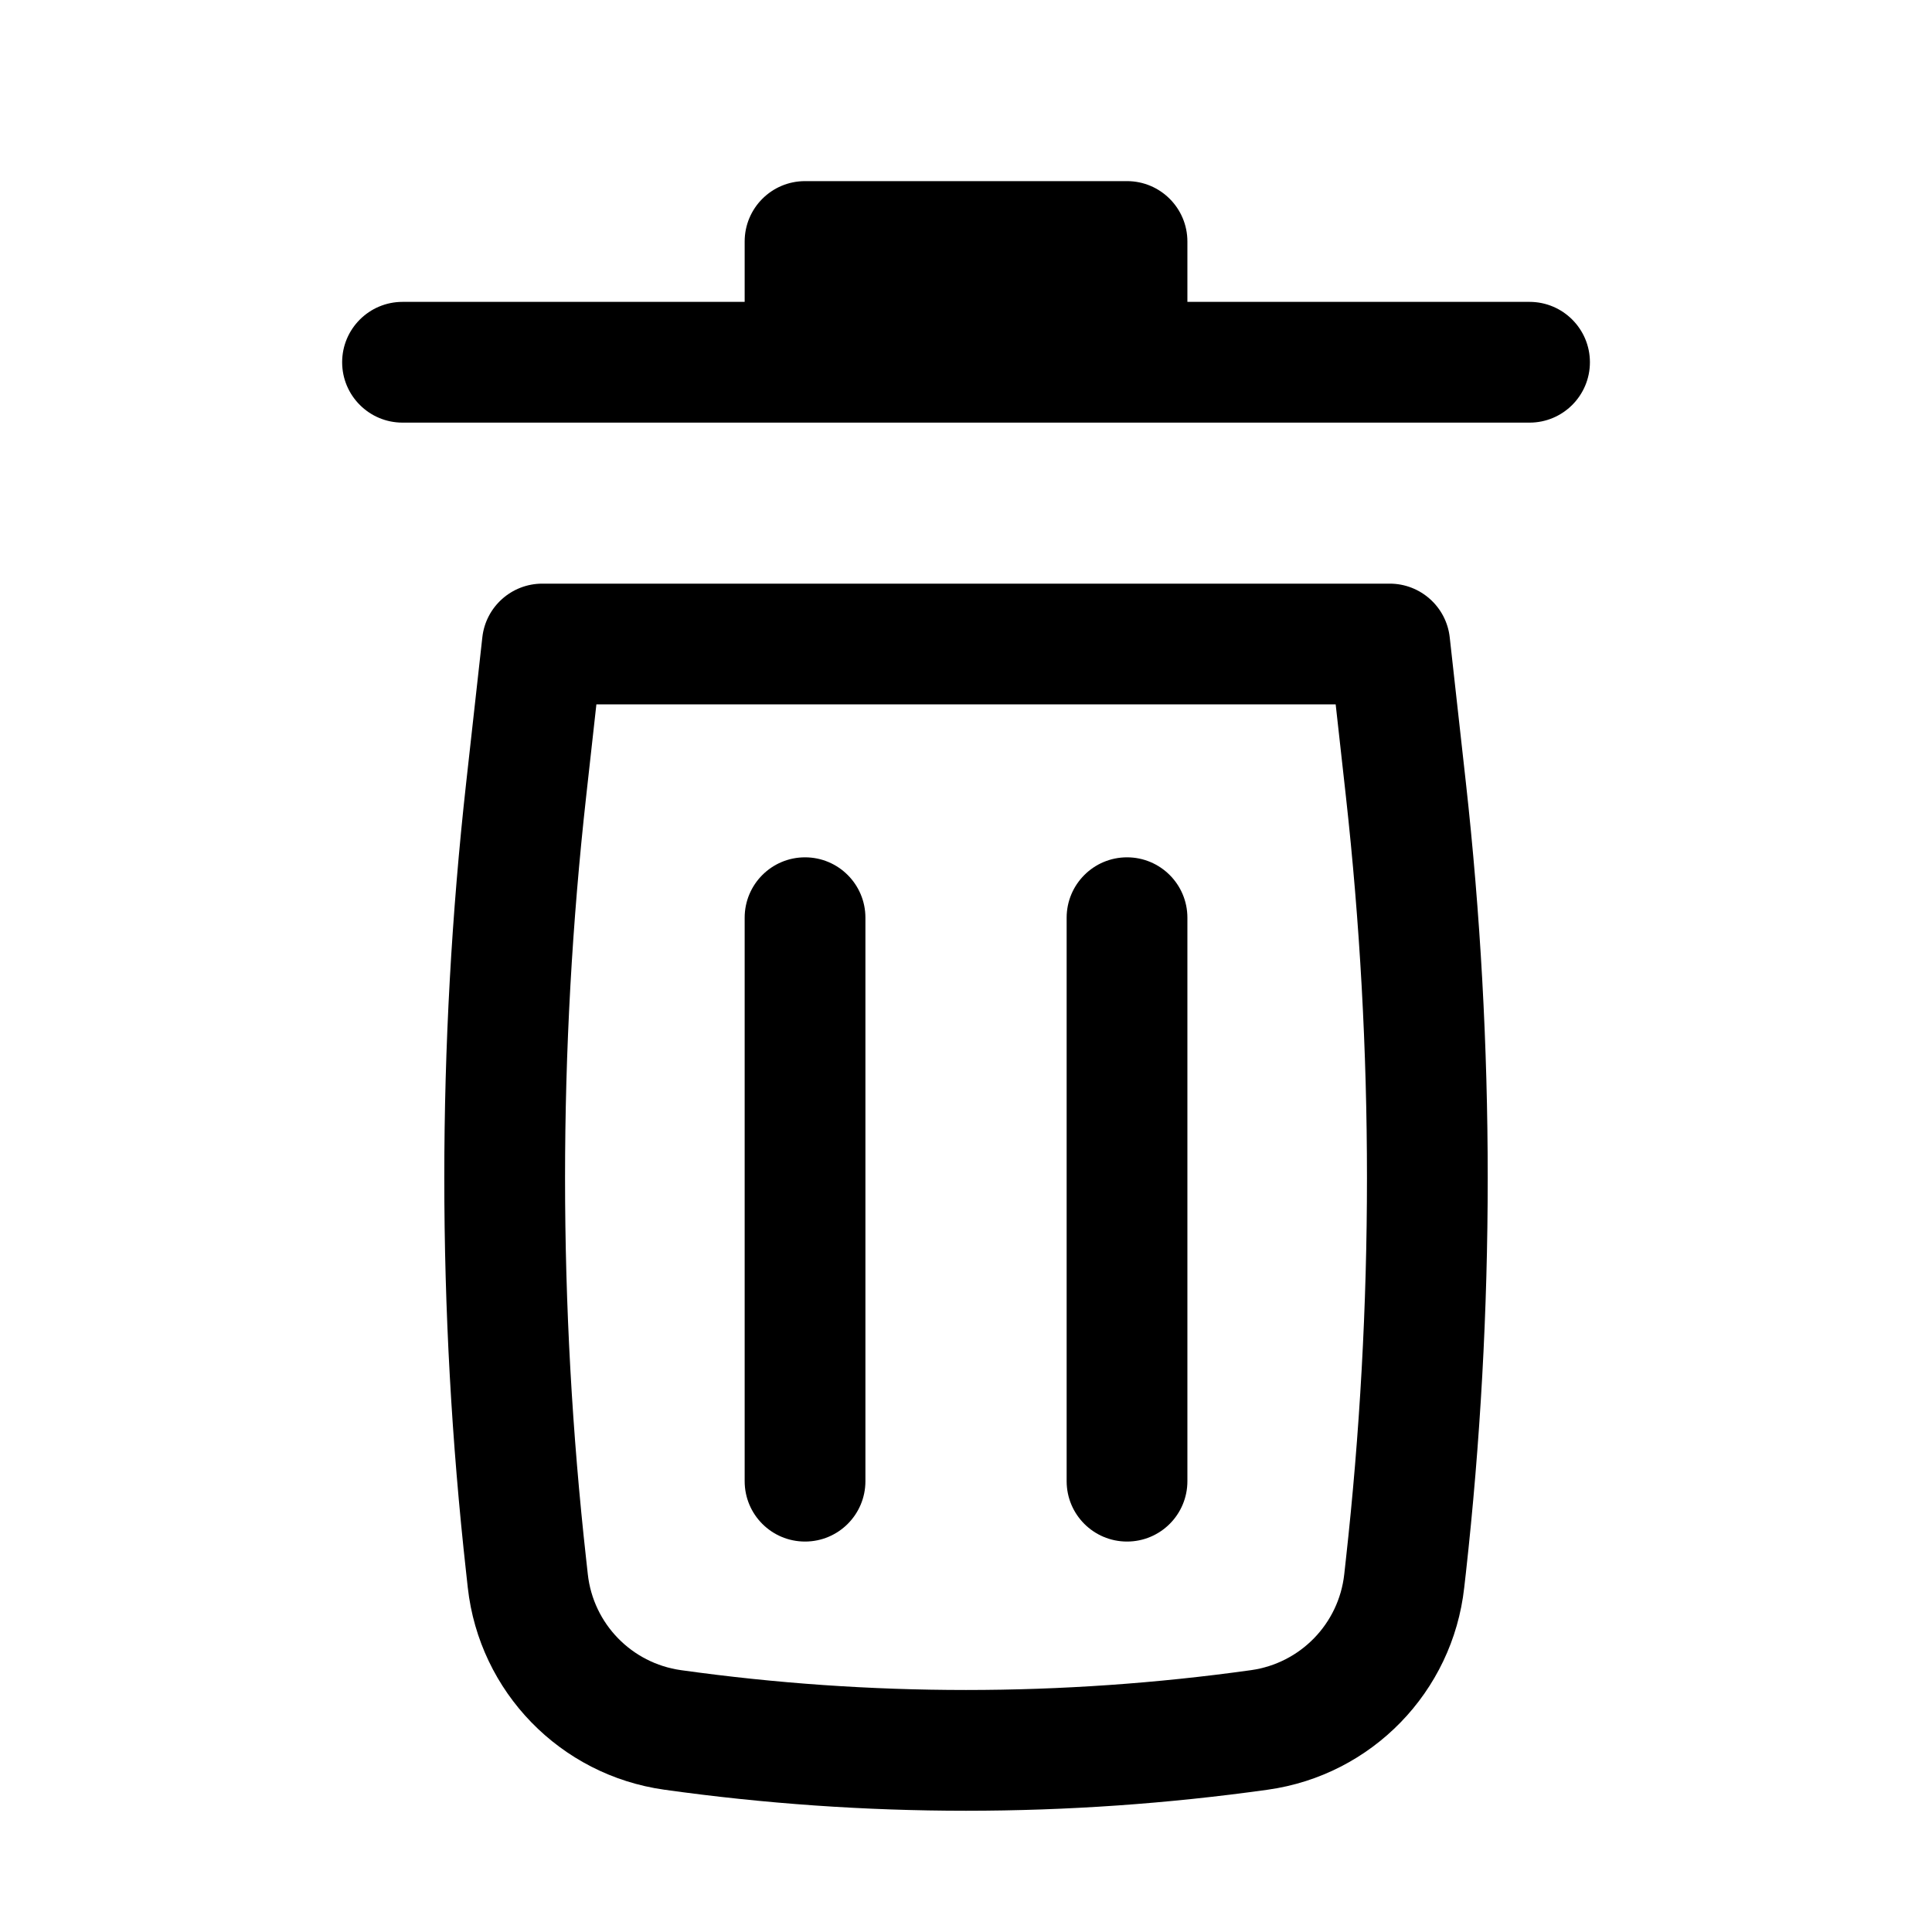
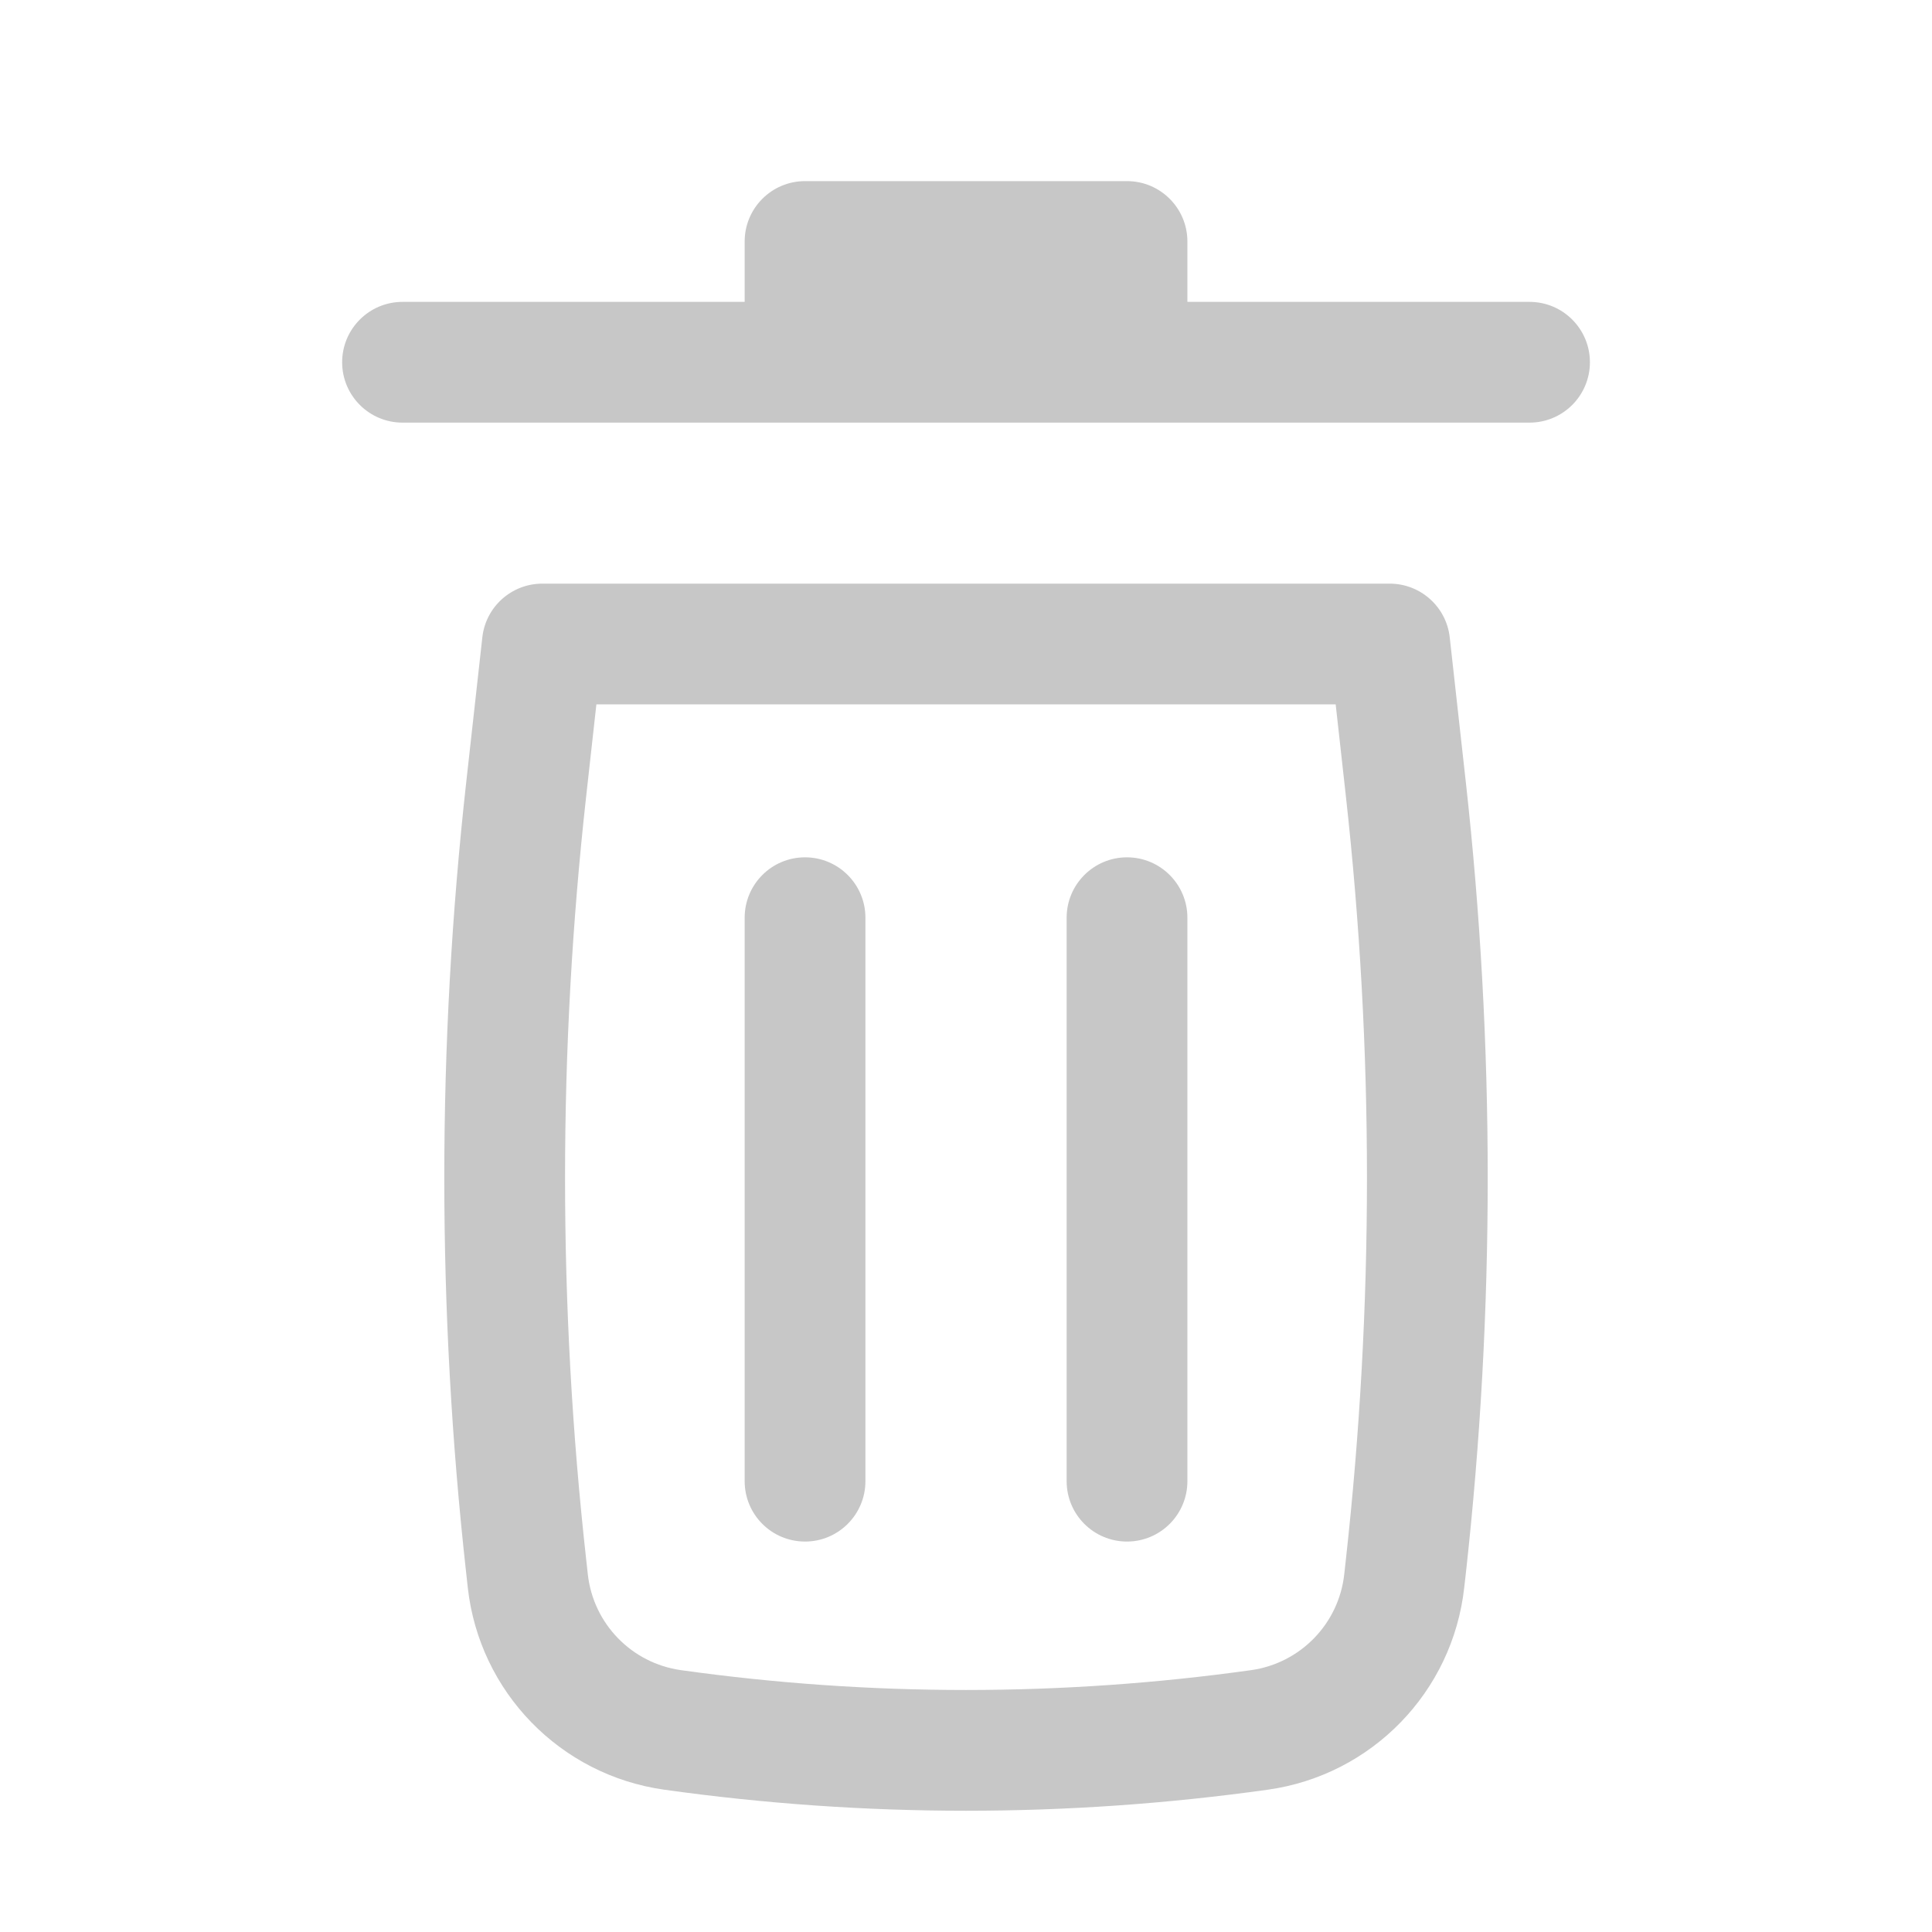
<svg xmlns="http://www.w3.org/2000/svg" width="32" height="32" viewBox="0 0 32 32" fill="none">
-   <path d="M13.334 3C12.781 3 12.334 3.448 12.334 4V5H6.667C6.115 5 5.667 5.448 5.667 6C5.667 6.552 6.115 7 6.667 7H25.334C25.886 7 26.334 6.552 26.334 6C26.334 5.448 25.886 5 25.334 5H19.667V4C19.667 3.448 19.219 3 18.667 3H13.334Z" fill="black" />
-   <path d="M13.334 14.2C13.886 14.2 14.334 14.648 14.334 15.2L14.334 24.533C14.334 25.086 13.886 25.533 13.334 25.533C12.781 25.533 12.334 25.086 12.334 24.533L12.334 15.2C12.334 14.648 12.781 14.2 13.334 14.2Z" fill="black" />
-   <path d="M19.667 15.2C19.667 14.648 19.219 14.2 18.667 14.2C18.115 14.2 17.667 14.648 17.667 15.2V24.533C17.667 25.086 18.115 25.533 18.667 25.533C19.219 25.533 19.667 25.086 19.667 24.533V15.2Z" fill="black" />
-   <path fill-rule="evenodd" clip-rule="evenodd" d="M7.989 10.556C8.045 10.05 8.473 9.667 8.983 9.667H23.018C23.527 9.667 23.956 10.05 24.012 10.556L24.279 12.958C24.762 17.312 24.762 21.706 24.279 26.059L24.252 26.296C24.06 28.024 22.721 29.402 20.999 29.643C17.683 30.108 14.318 30.108 11.002 29.643C9.28 29.402 7.94 28.024 7.748 26.296L7.722 26.059C7.238 21.706 7.238 17.312 7.722 12.958L7.989 10.556ZM9.878 11.667L9.71 13.179C9.242 17.386 9.242 21.632 9.71 25.839L9.736 26.075C9.827 26.895 10.462 27.548 11.279 27.663C14.411 28.101 17.589 28.101 20.722 27.663C21.538 27.548 22.174 26.895 22.265 26.075L22.291 25.839C22.758 21.632 22.758 17.386 22.291 13.179L22.123 11.667H9.878Z" fill="black" />
+   <path d="M13.334 3C12.781 3 12.334 3.448 12.334 4V5H6.667C6.115 5 5.667 5.448 5.667 6C5.667 6.552 6.115 7 6.667 7H25.334C25.886 7 26.334 6.552 26.334 6C26.334 5.448 25.886 5 25.334 5H19.667V4C19.667 3.448 19.219 3 18.667 3H13.334Z" fill="#c7c7c7" />
+   <path d="M13.334 14.2C13.886 14.2 14.334 14.648 14.334 15.2L14.334 24.533C14.334 25.086 13.886 25.533 13.334 25.533C12.781 25.533 12.334 25.086 12.334 24.533L12.334 15.2C12.334 14.648 12.781 14.2 13.334 14.2Z" fill="#c7c7c7" />
+   <path d="M19.667 15.2C19.667 14.648 19.219 14.2 18.667 14.2C18.115 14.2 17.667 14.648 17.667 15.2V24.533C17.667 25.086 18.115 25.533 18.667 25.533C19.219 25.533 19.667 25.086 19.667 24.533V15.2Z" fill="#c7c7c7" />
+   <path fill-rule="evenodd" clip-rule="evenodd" d="M7.989 10.556C8.045 10.05 8.473 9.667 8.983 9.667H23.018C23.527 9.667 23.956 10.05 24.012 10.556L24.279 12.958C24.762 17.312 24.762 21.706 24.279 26.059L24.252 26.296C24.06 28.024 22.721 29.402 20.999 29.643C17.683 30.108 14.318 30.108 11.002 29.643C9.28 29.402 7.94 28.024 7.748 26.296L7.722 26.059C7.238 21.706 7.238 17.312 7.722 12.958L7.989 10.556ZM9.878 11.667L9.71 13.179C9.242 17.386 9.242 21.632 9.71 25.839L9.736 26.075C9.827 26.895 10.462 27.548 11.279 27.663C14.411 28.101 17.589 28.101 20.722 27.663C21.538 27.548 22.174 26.895 22.265 26.075L22.291 25.839C22.758 21.632 22.758 17.386 22.291 13.179L22.123 11.667H9.878Z" fill="#c7c7c7" />
</svg>
